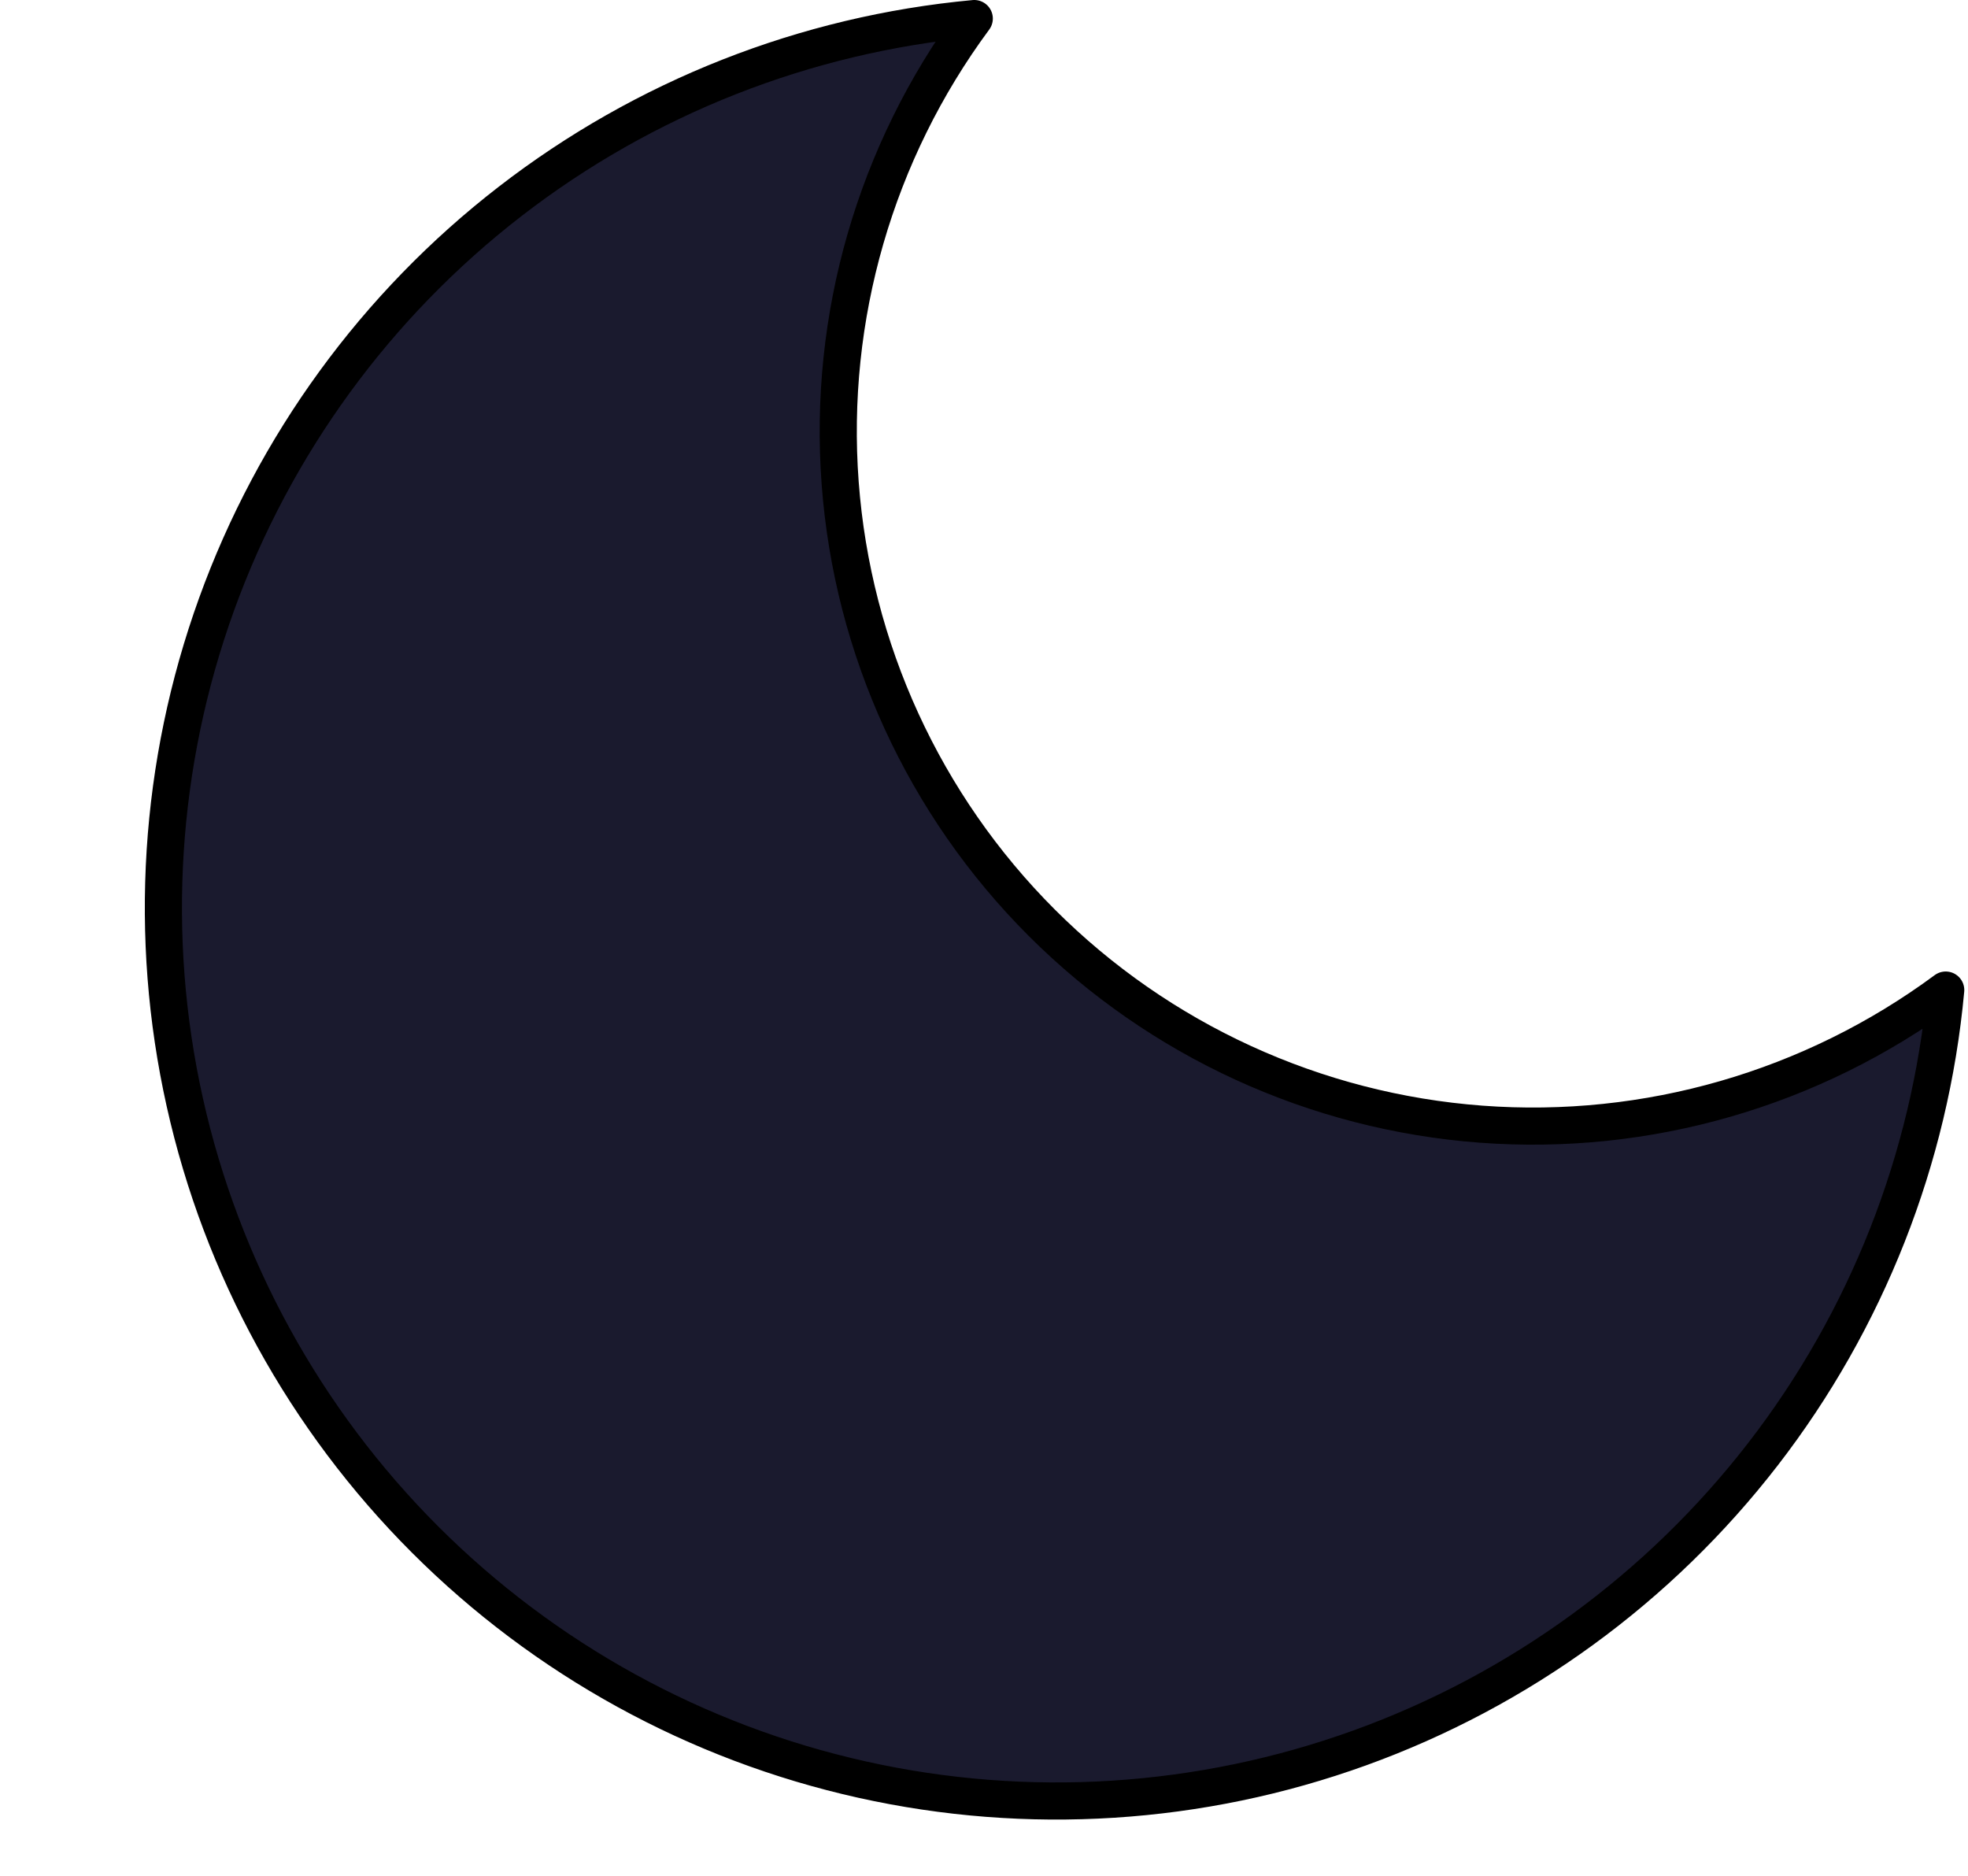
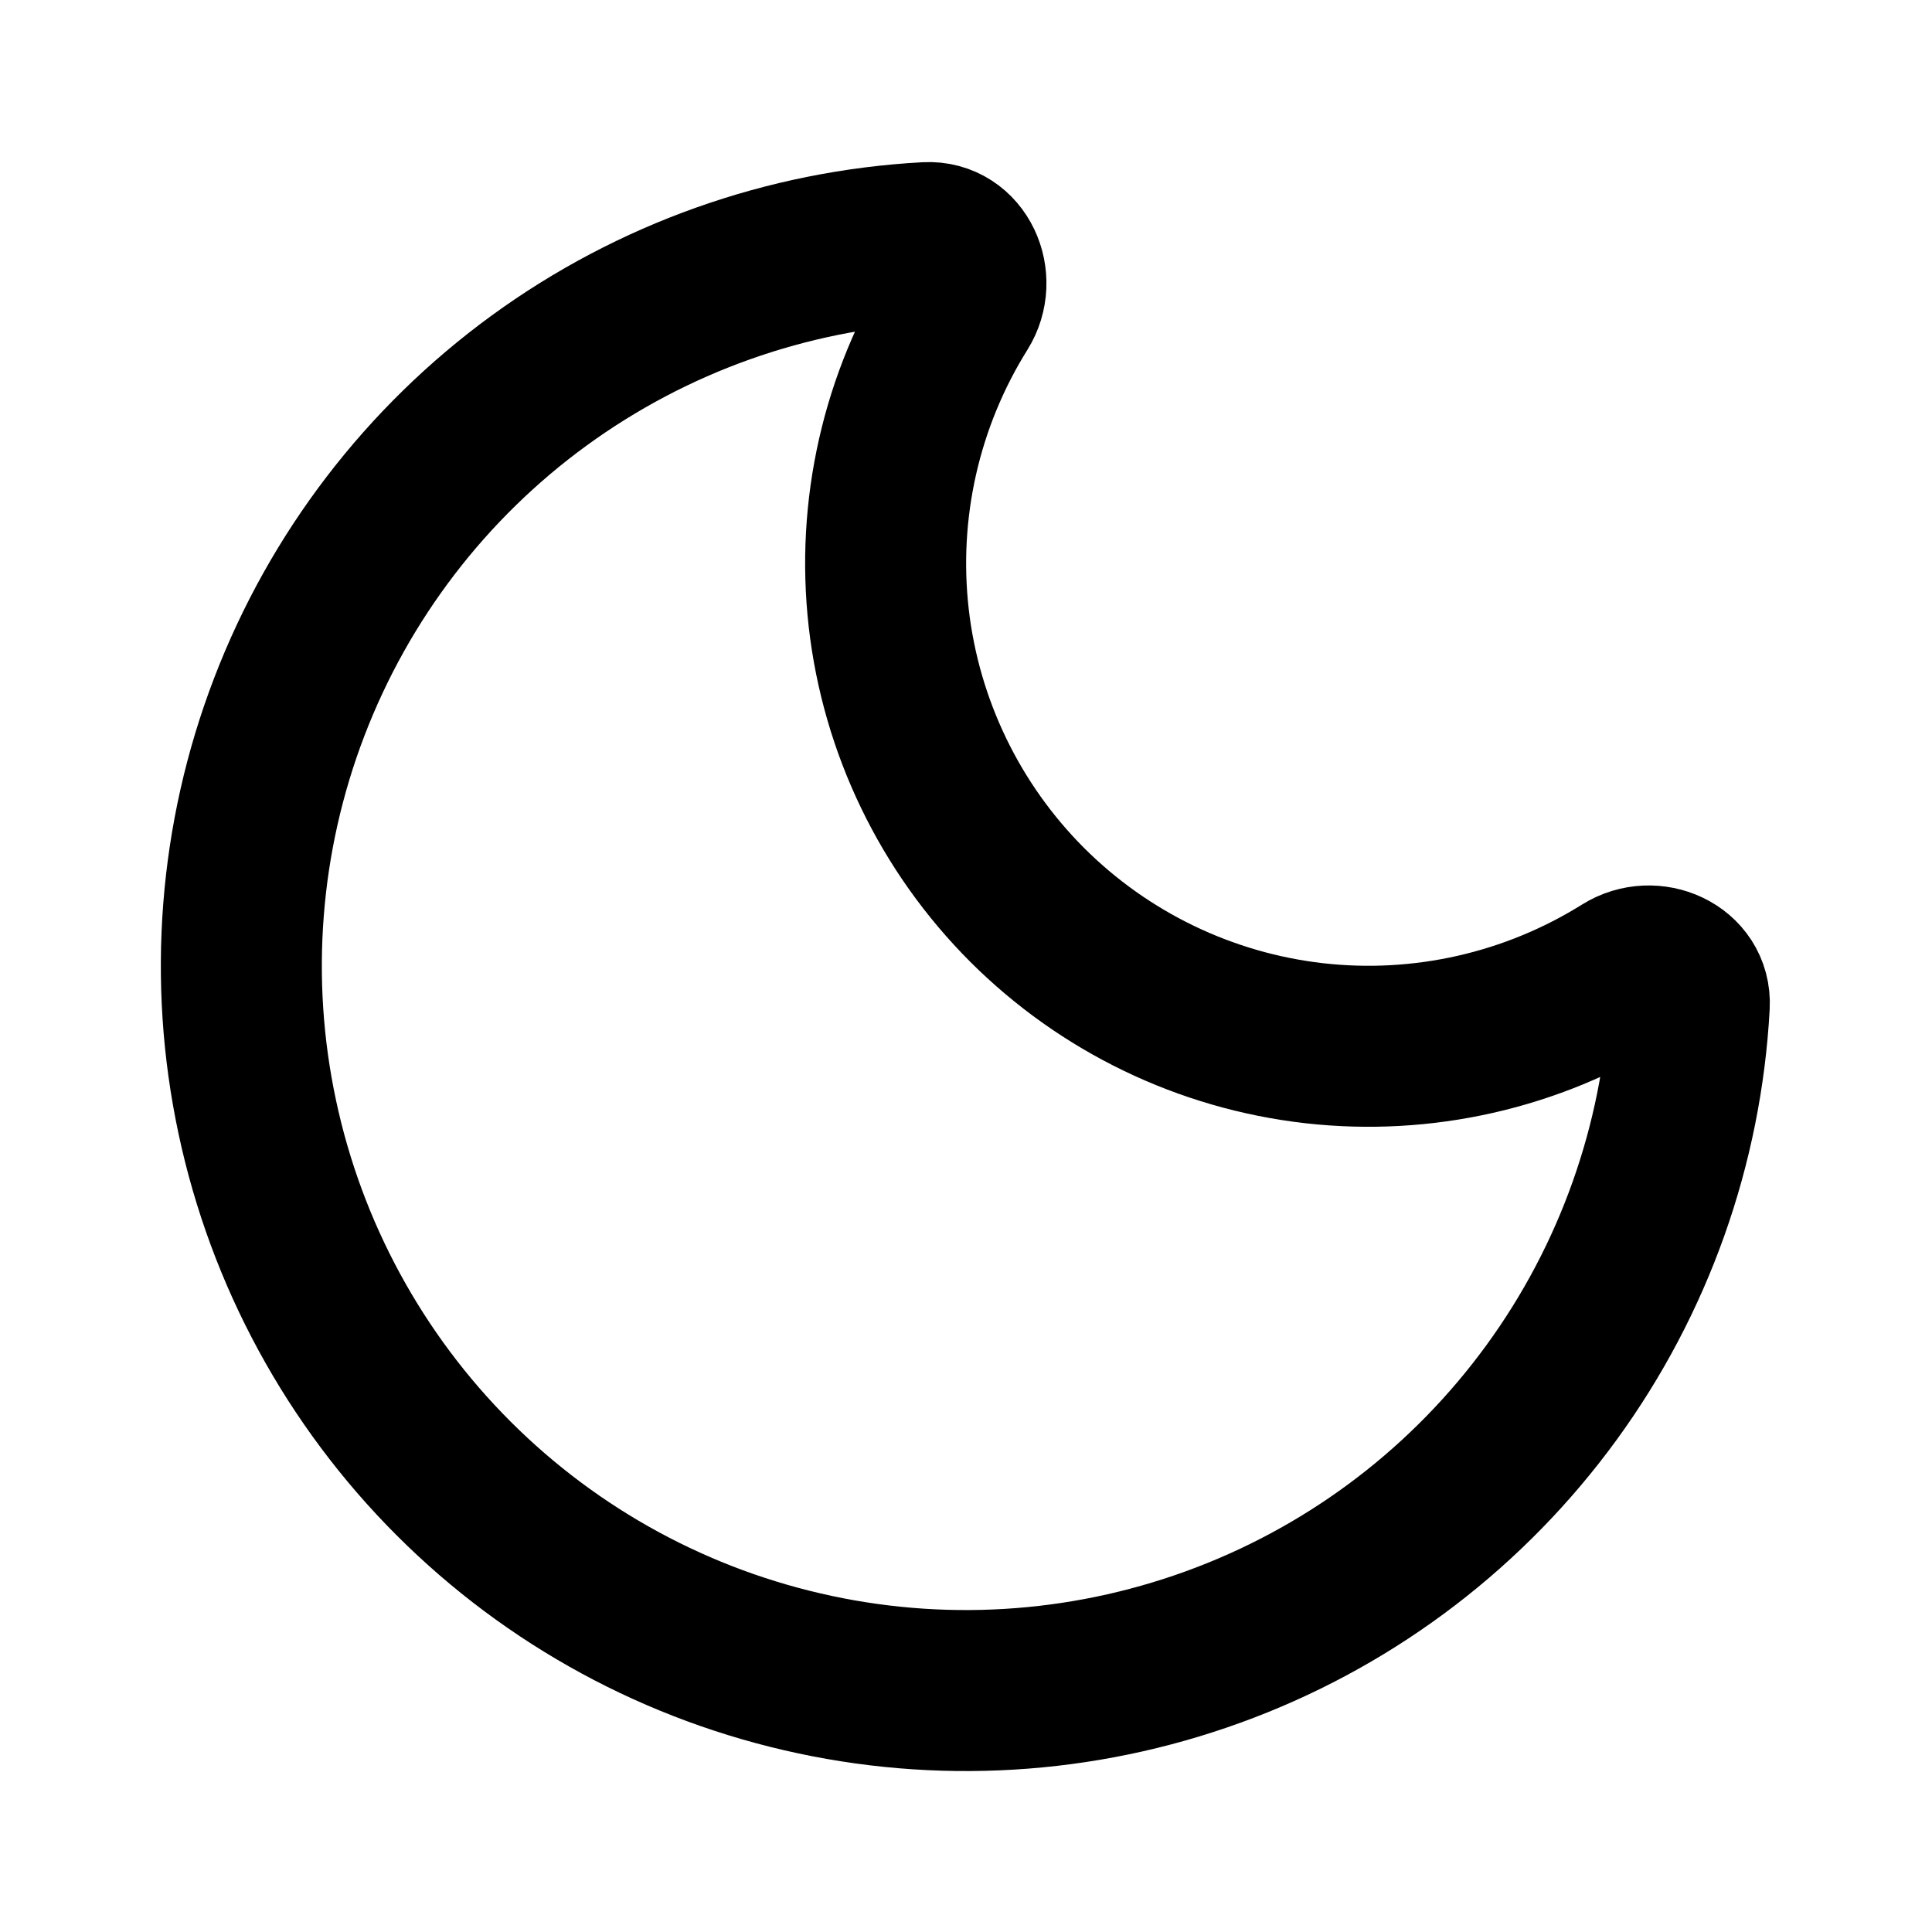
- <svg xmlns="http://www.w3.org/2000/svg" width="106" height="101" viewBox="0 0 106 101" fill="none">
-   <path d="M104.8 53.324C103.959 62.422 100.545 71.092 94.957 78.32C89.368 85.548 81.837 91.035 73.243 94.139C64.65 97.243 55.351 97.835 46.434 95.847C37.516 93.859 29.349 89.372 22.889 82.911C16.428 76.451 11.941 68.284 9.953 59.367C7.965 50.449 8.557 41.15 11.661 32.556C14.765 23.963 20.252 16.432 27.48 10.844C34.708 5.255 43.378 1.841 52.476 1C47.149 8.206 44.586 17.084 45.253 26.021C45.919 34.957 49.771 43.357 56.107 49.693C62.443 56.029 70.843 59.881 79.779 60.547C88.716 61.214 97.594 58.651 104.8 53.324Z" fill="#1A1A2E" stroke="black" stroke-width="2" stroke-linecap="round" stroke-linejoin="round" />
+ <svg xmlns="http://www.w3.org/2000/svg" width="24" height="24" viewBox="0 0 24 24" fill="none">
+   <path d="M20.985 12.486C20.891 14.222 20.297 15.894 19.273 17.299C18.249 18.705 16.841 19.784 15.217 20.405C13.593 21.027 11.824 21.166 10.124 20.803C8.423 20.441 6.864 19.595 5.634 18.365C4.405 17.136 3.558 15.577 3.196 13.876C2.833 12.176 2.971 10.406 3.593 8.783C4.215 7.159 5.293 5.75 6.699 4.726C8.104 3.703 9.776 3.108 11.512 3.014C11.917 2.992 12.129 3.474 11.914 3.817C11.195 4.968 10.887 6.328 11.04 7.676C11.194 9.024 11.8 10.28 12.759 11.24C13.719 12.199 14.975 12.805 16.323 12.959C17.671 13.112 19.031 12.804 20.182 12.085C20.526 11.87 21.007 12.081 20.985 12.486Z" stroke="black" stroke-width="2" stroke-linecap="round" stroke-linejoin="round" />
</svg>
